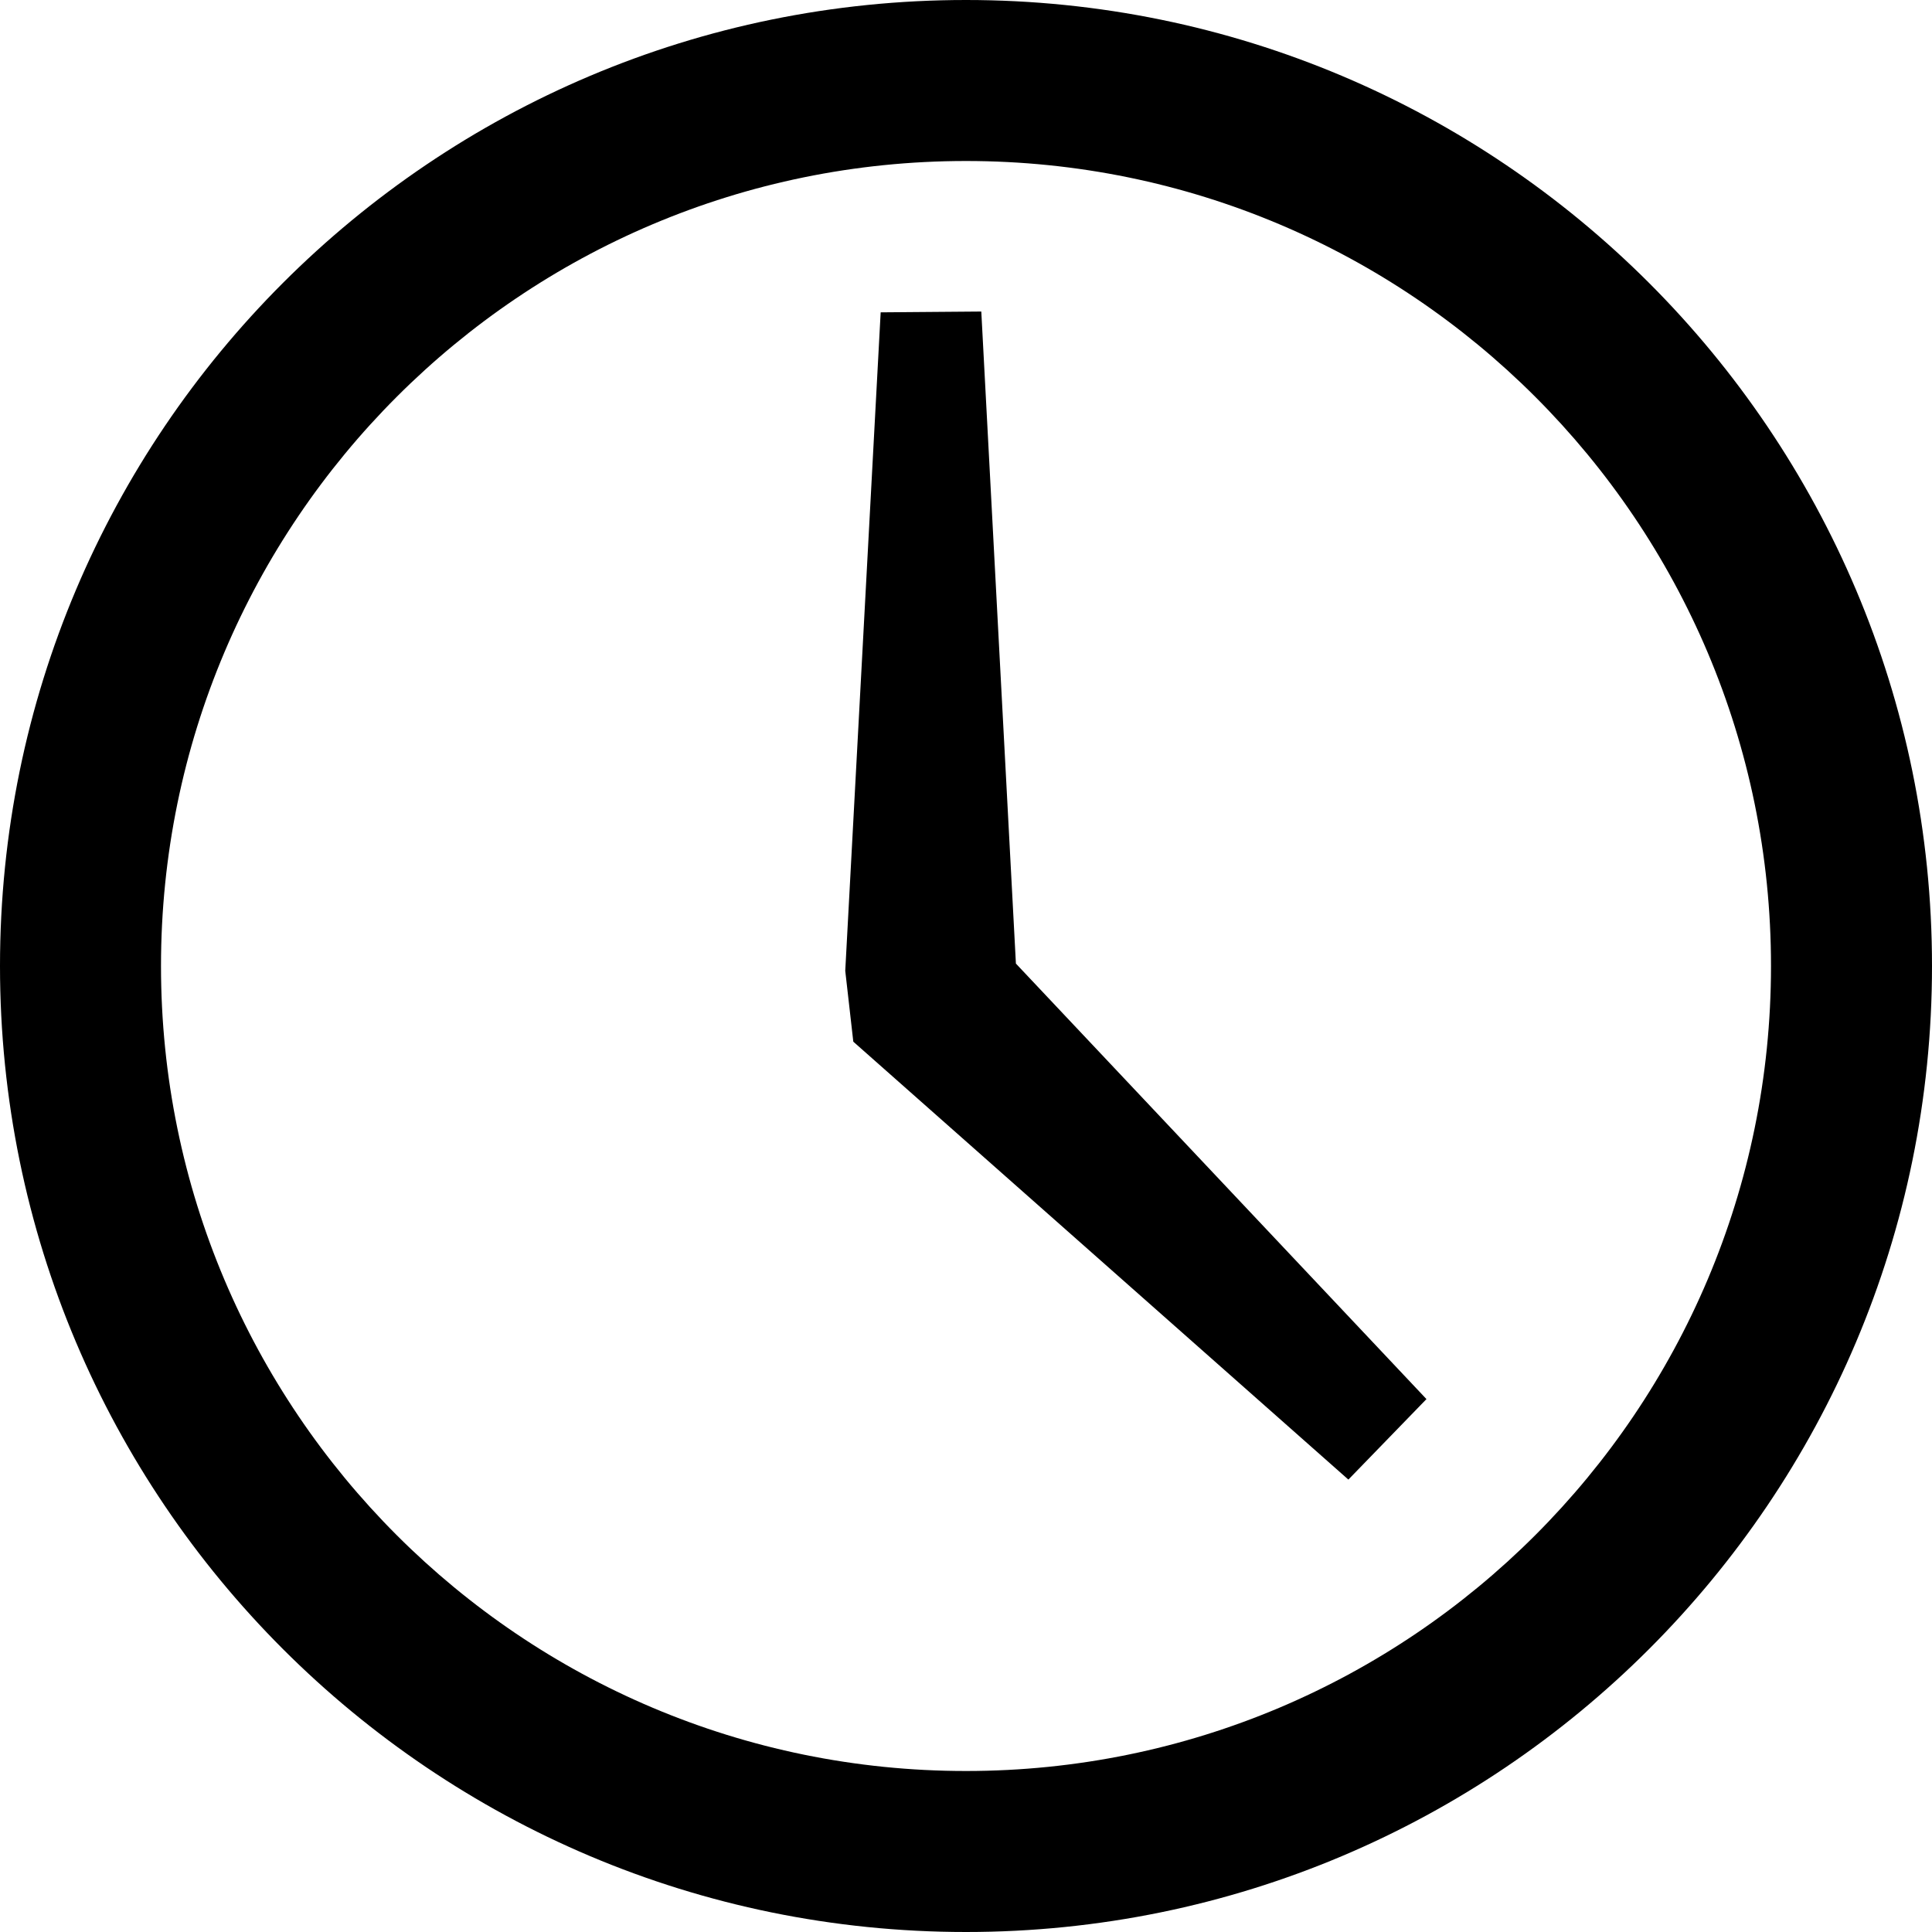
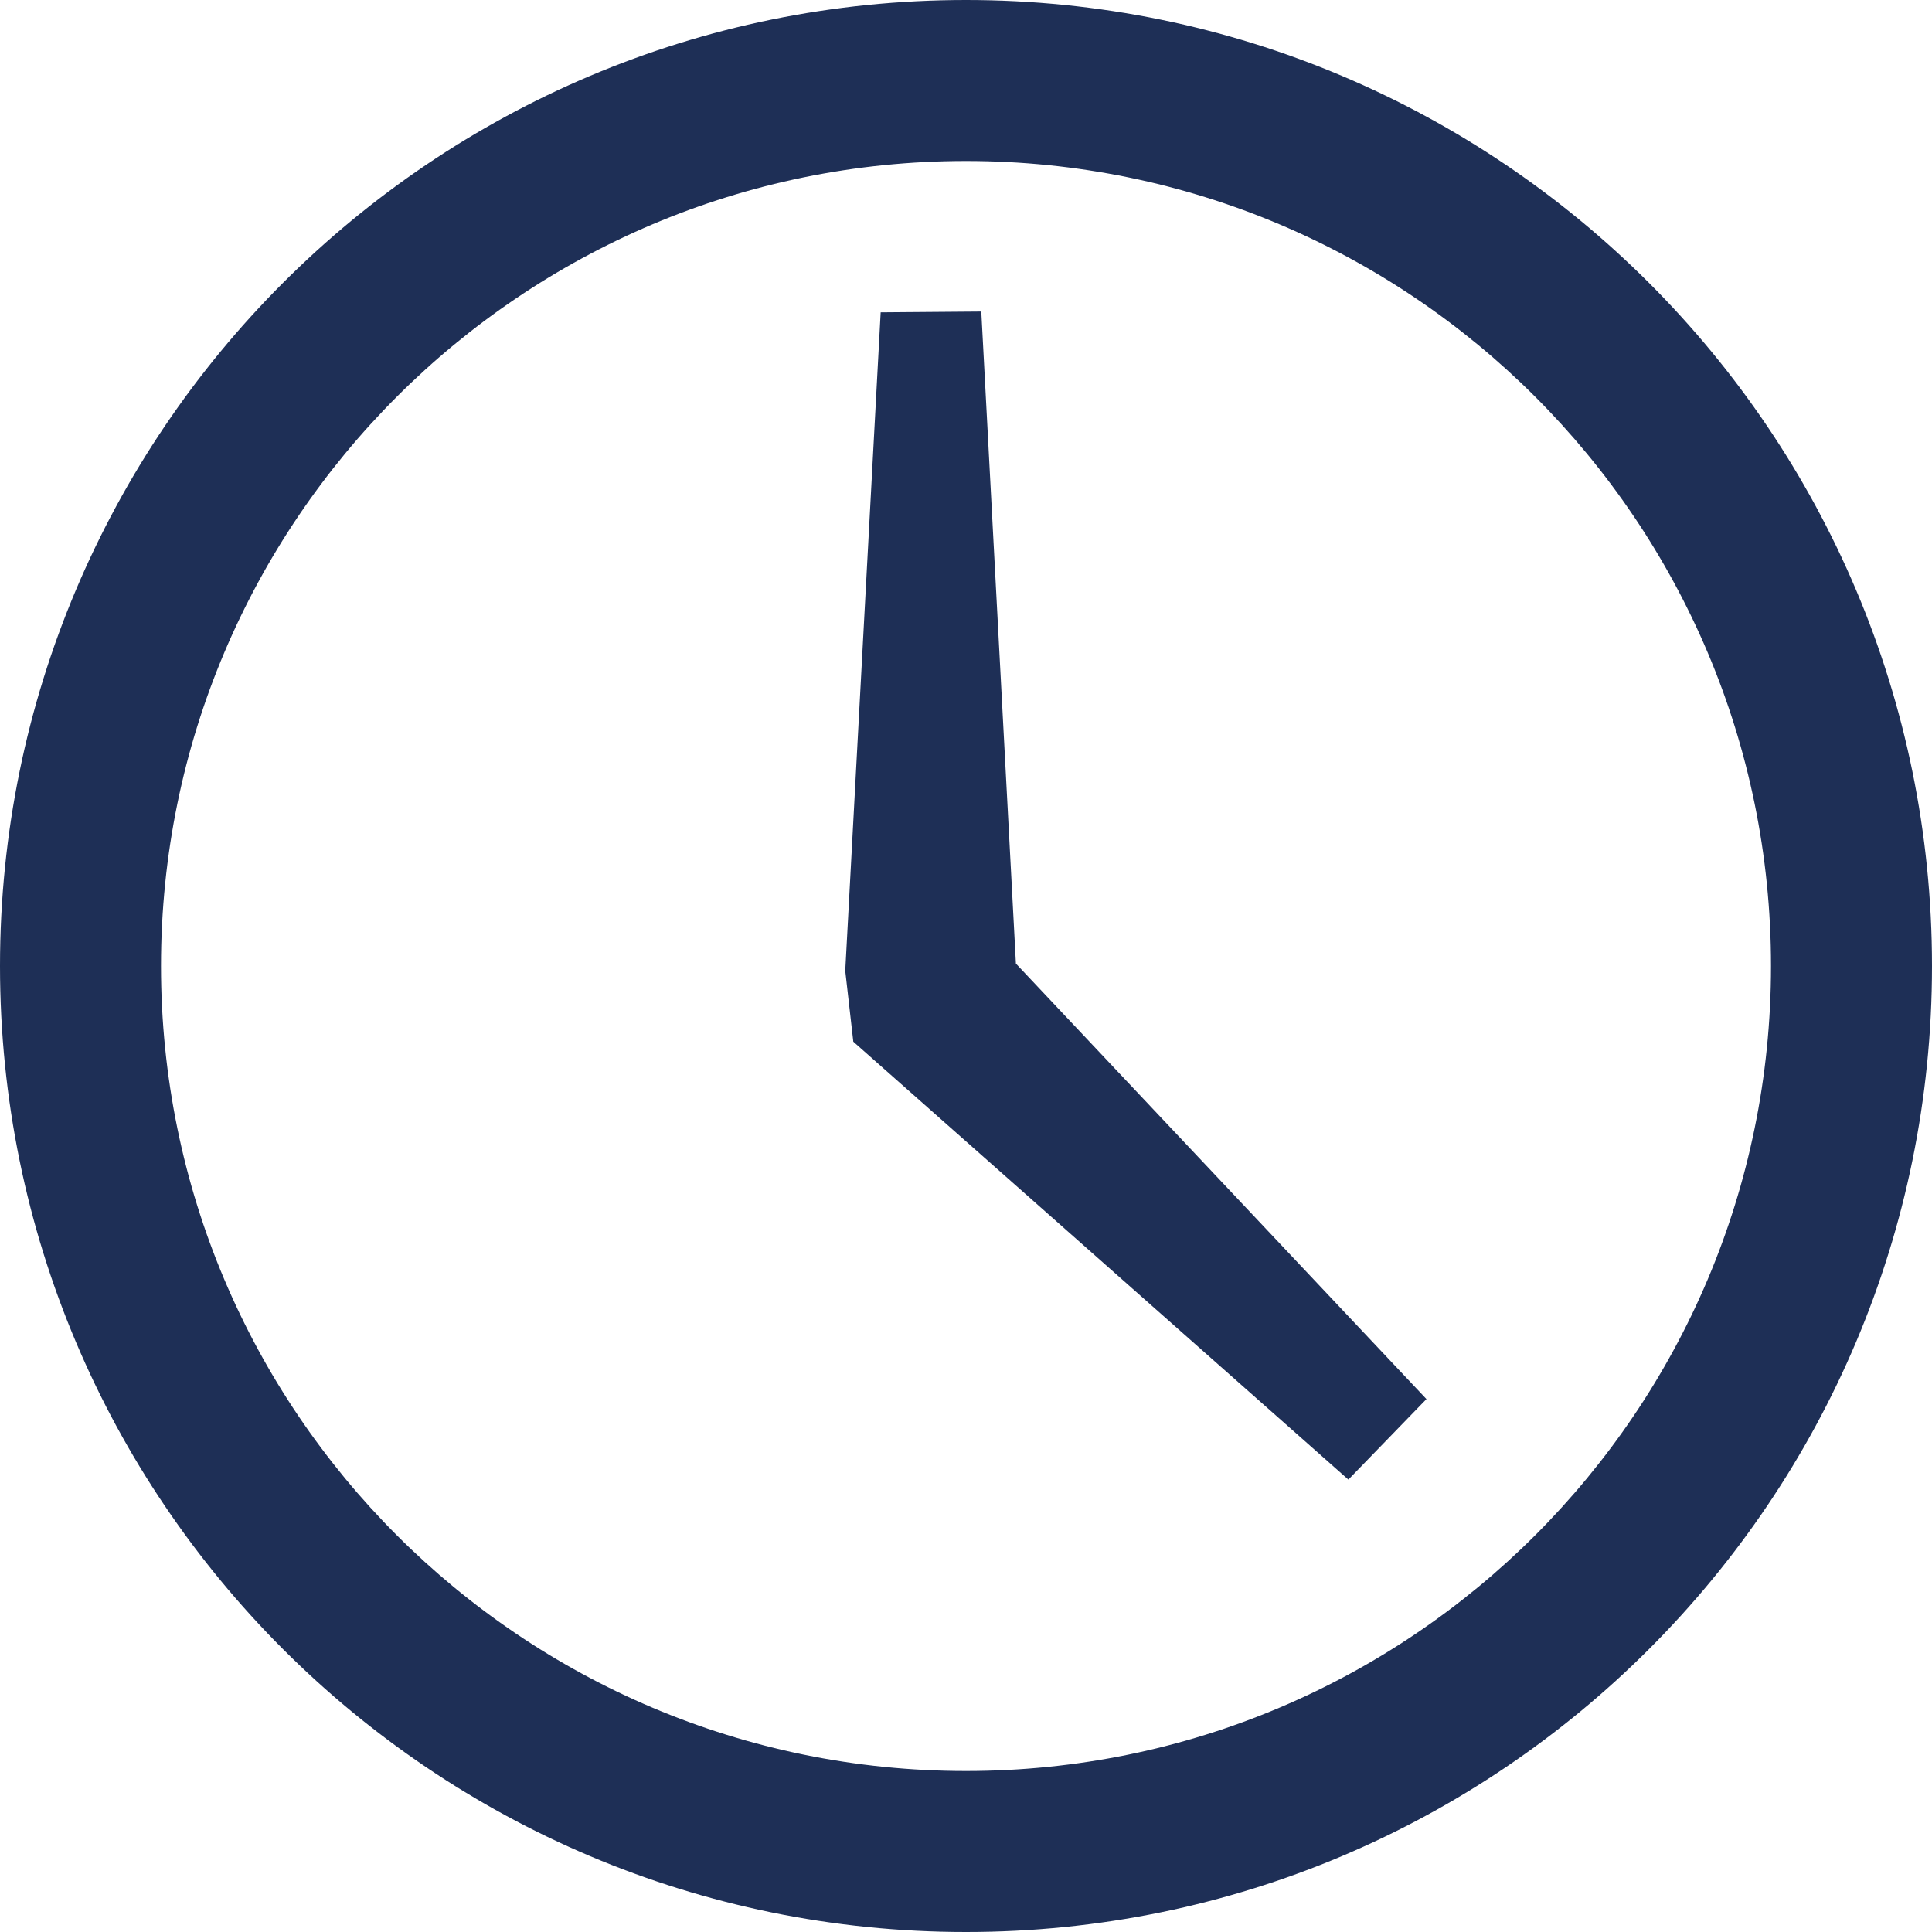
<svg xmlns="http://www.w3.org/2000/svg" viewBox="0 0 24 24">
-   <path d="M12 0a12 12 0 1 0 0 24 12 12 0 0 0 0-24zm0 2a10 10 0 1 1 0 20 10 10 0 0 1 0-20zm-1.06 1.88l-.44 8.18.1.88 6.15 5.44.97-1-5.1-5.41-.43-8.1z" />
+   <path fill="#1E2F56" d="M12 0a12 12 0 1 0 0 24 12 12 0 0 0 0-24zm0 2a10 10 0 1 1 0 20 10 10 0 0 1 0-20zm-1.06 1.88l-.44 8.18.1.88 6.15 5.44.97-1-5.1-5.41-.43-8.1z" />
</svg>
